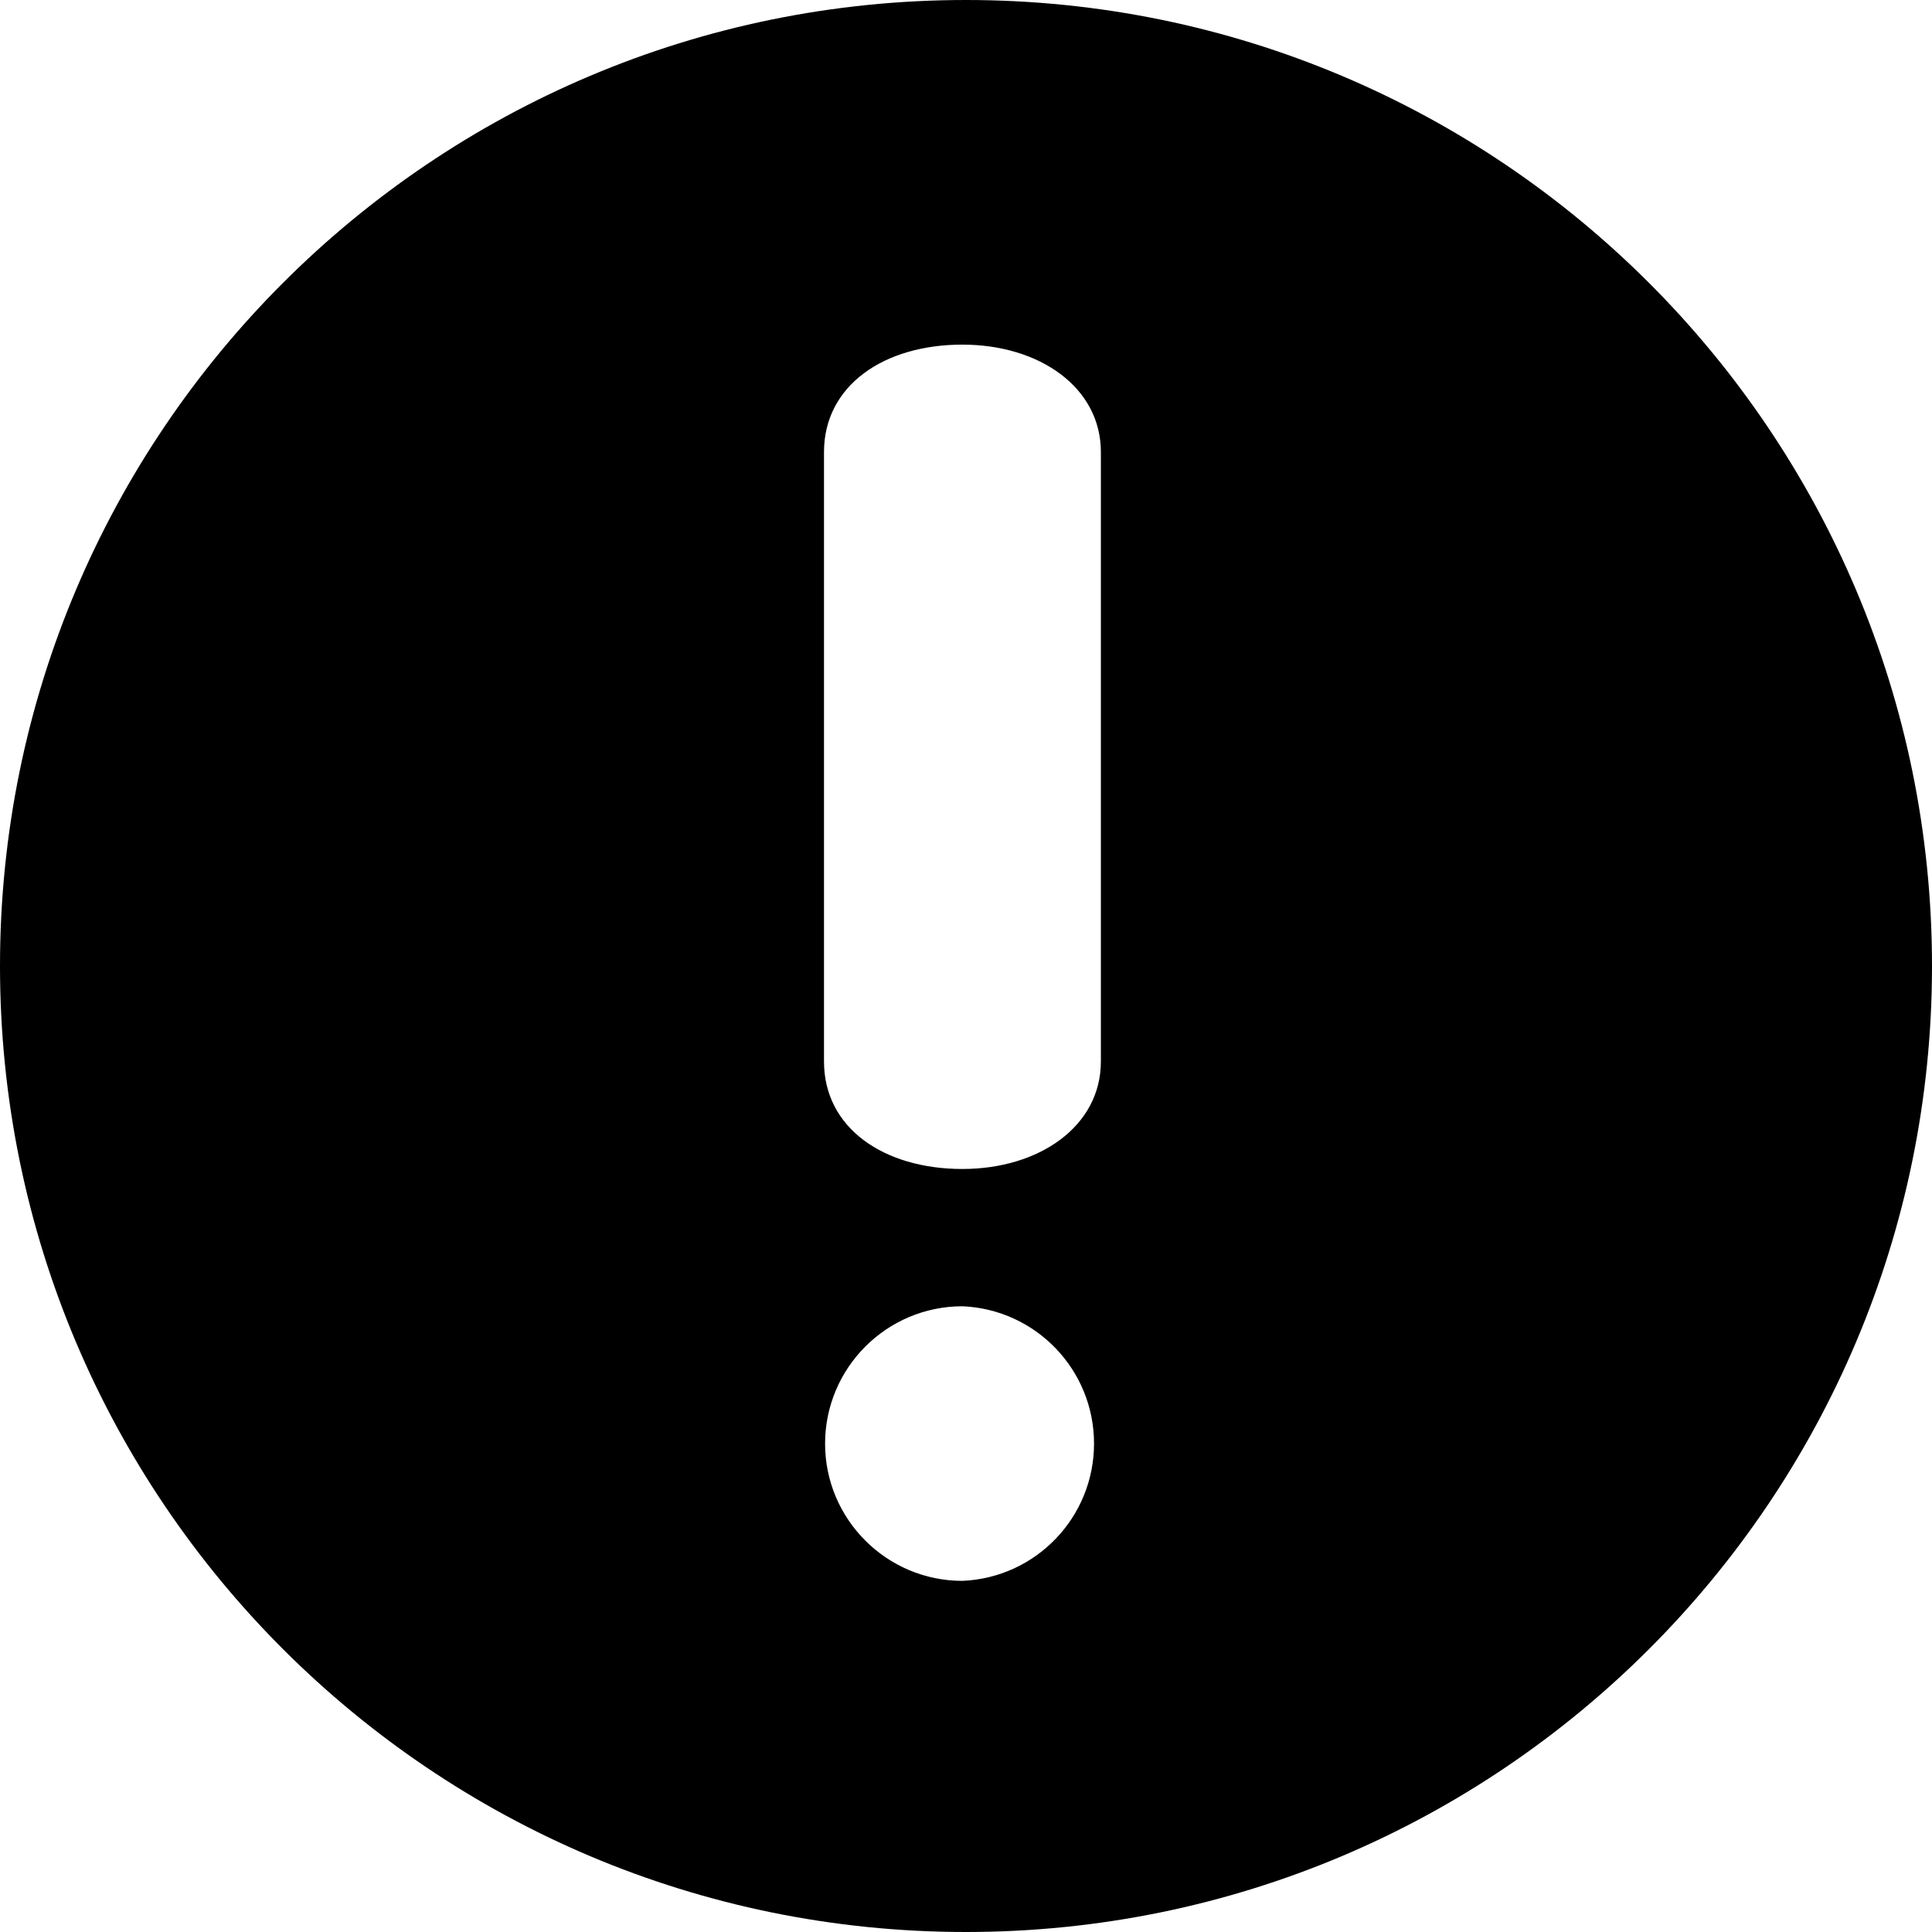
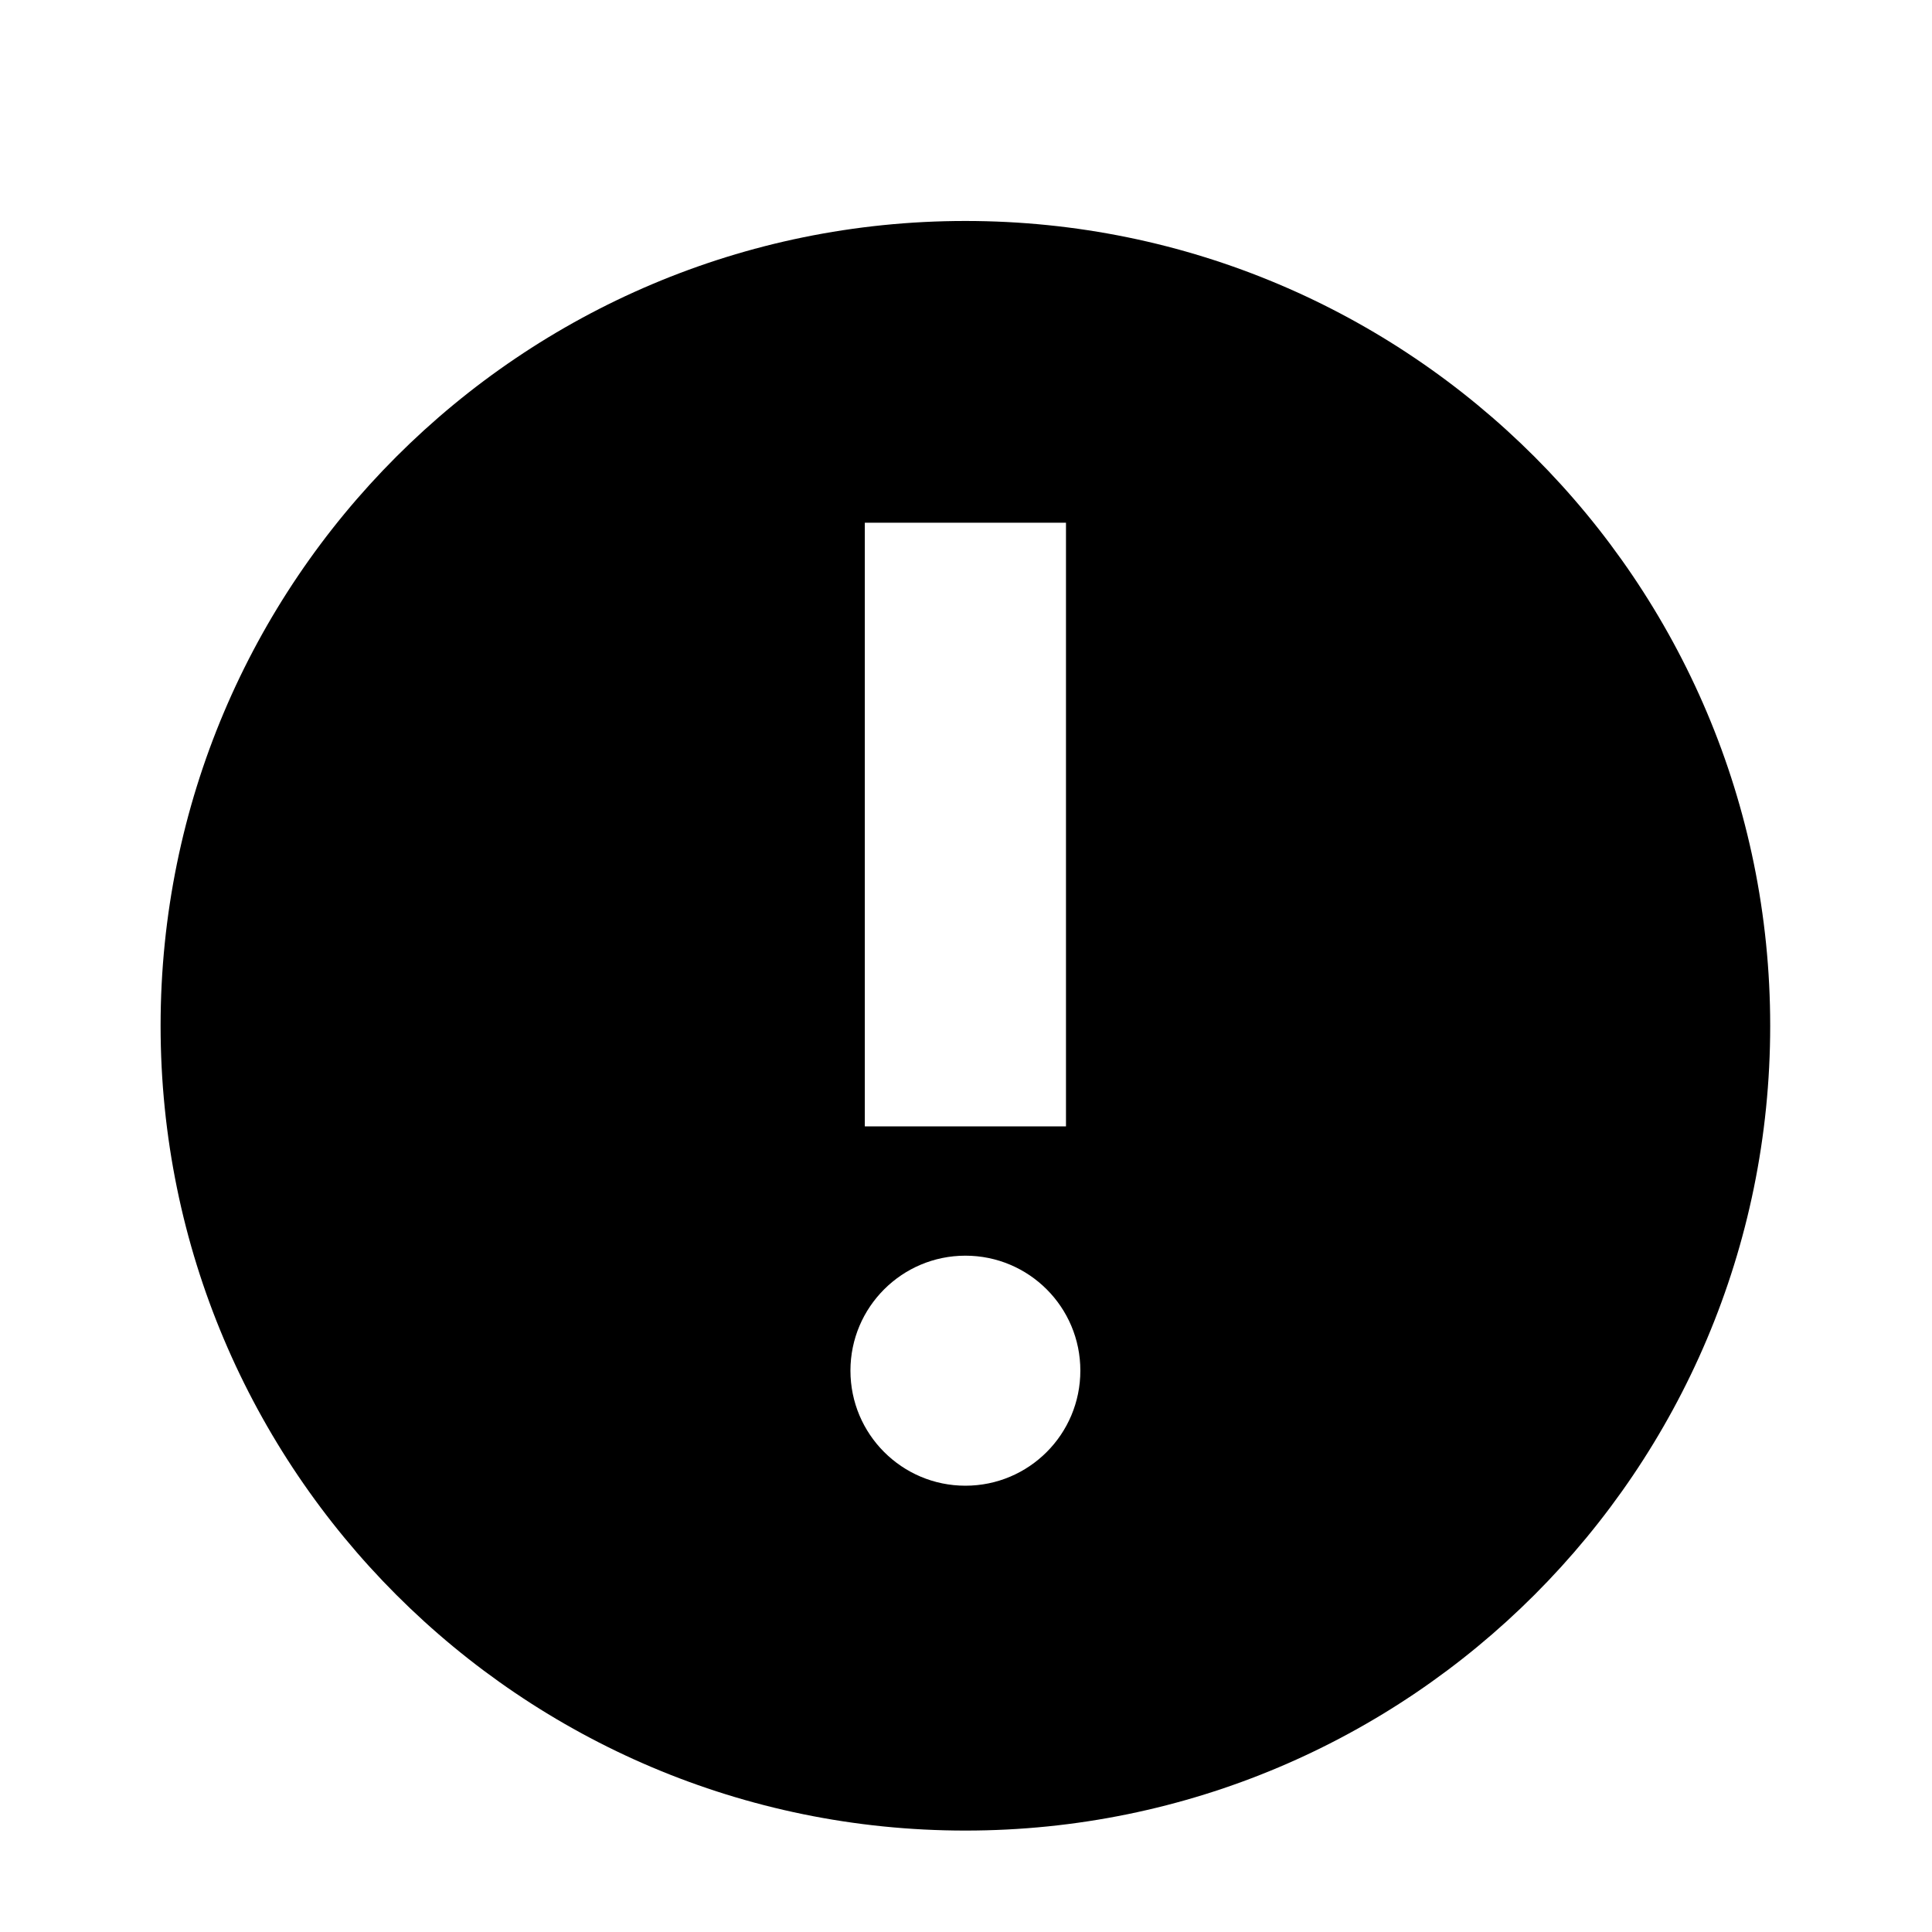
<svg xmlns="http://www.w3.org/2000/svg" width="16" height="16" viewBox="0 0 16 16" fill="none">
-   <path fill="currentColor" fill-rule="evenodd" d="M8 16a8 8 0 1 1 8-8 8 8 0 0 1-8 8ZM7.97 2.854c-.652 0-1.146.34-1.146.89v5.047c0 .55.494.89 1.146.89.637 0 1.147-.354 1.147-.89V3.744c0-.537-.51-.89-1.147-.89Zm-1.137 9.102c0-.628.51-1.138 1.137-1.138a1.138 1.138 0 0 1 0 2.274c-.627 0-1.137-.51-1.137-1.136Z" />
+   <path fill-rule="evenodd" clip-rule="evenodd" d="M7.162 9.328H8.828V4.329H7.162V9.328ZM7.995 12.304C7.47 12.304 7.043 11.878 7.043 11.351C7.043 10.825 7.47 10.399 7.995 10.399C8.521 10.399 8.947 10.825 8.947 11.351C8.947 11.878 8.521 12.304 7.995 12.304ZM7.995 1.83C4.314 1.83 1.33 4.814 1.33 8.495C1.33 12.176 4.314 15.16 7.995 15.16C11.676 15.16 14.66 12.176 14.66 8.495C14.66 4.814 11.676 1.83 7.995 1.83Z" fill="currentColor" />
</svg>
